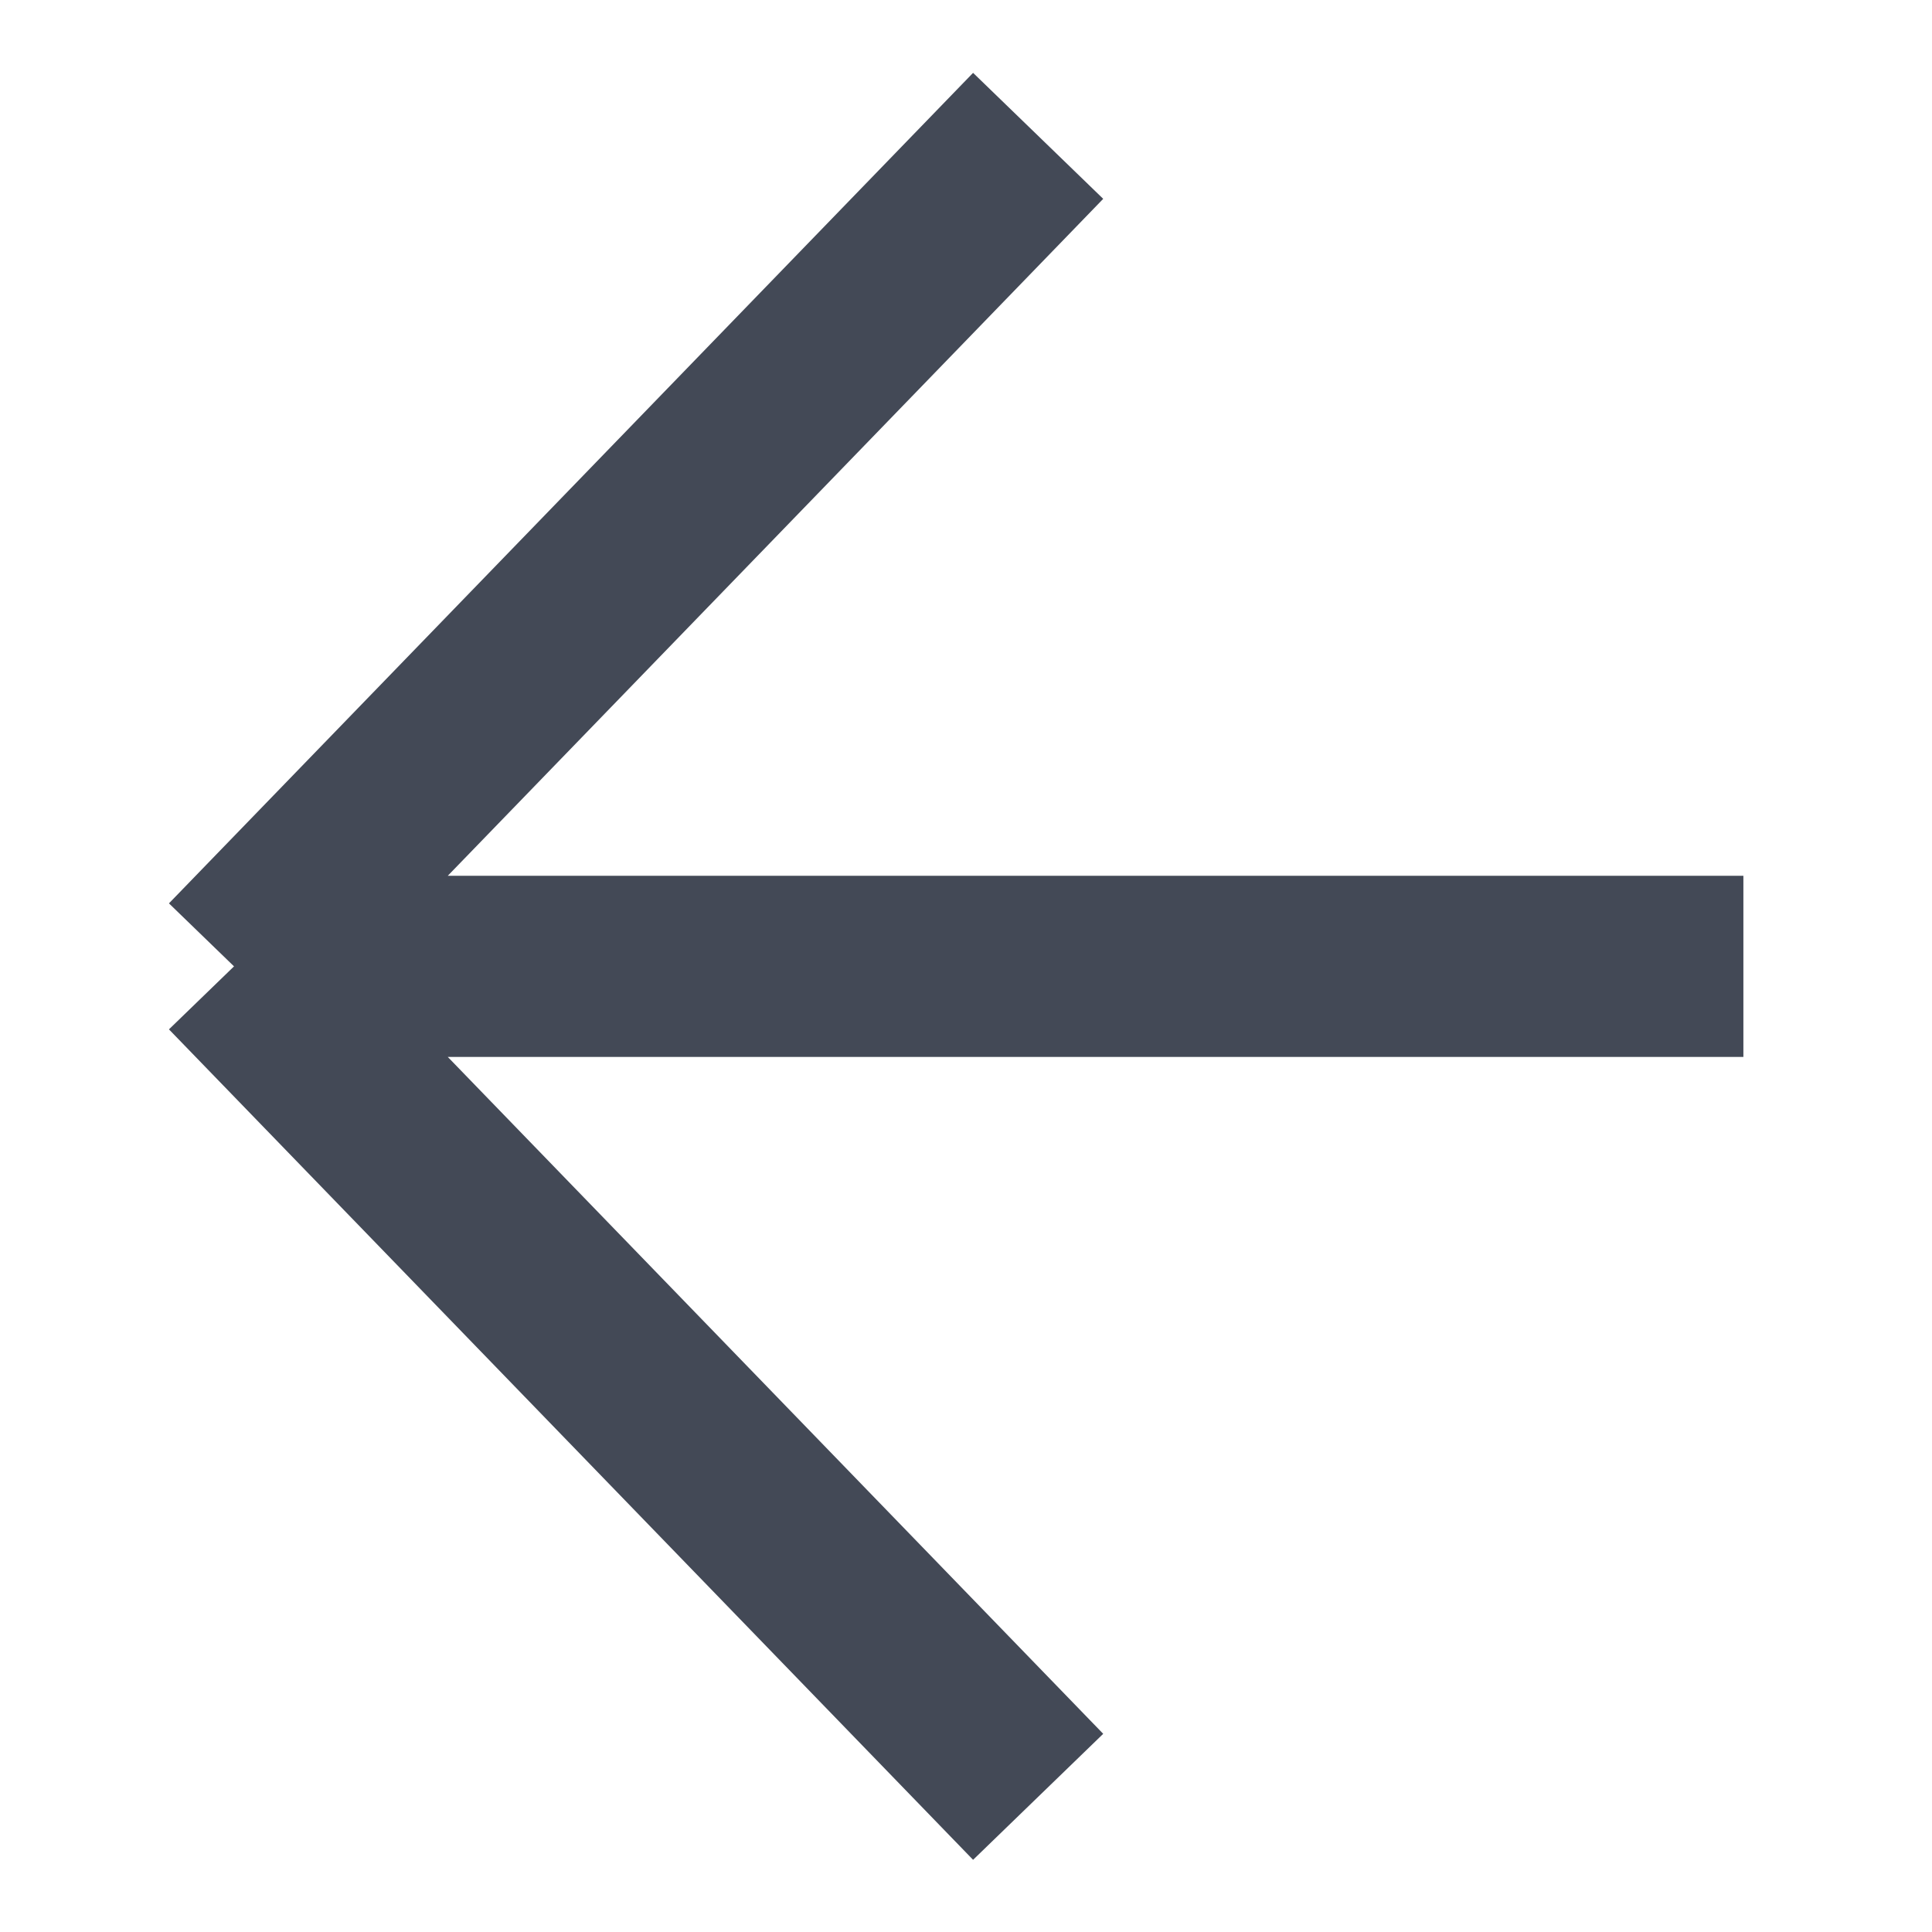
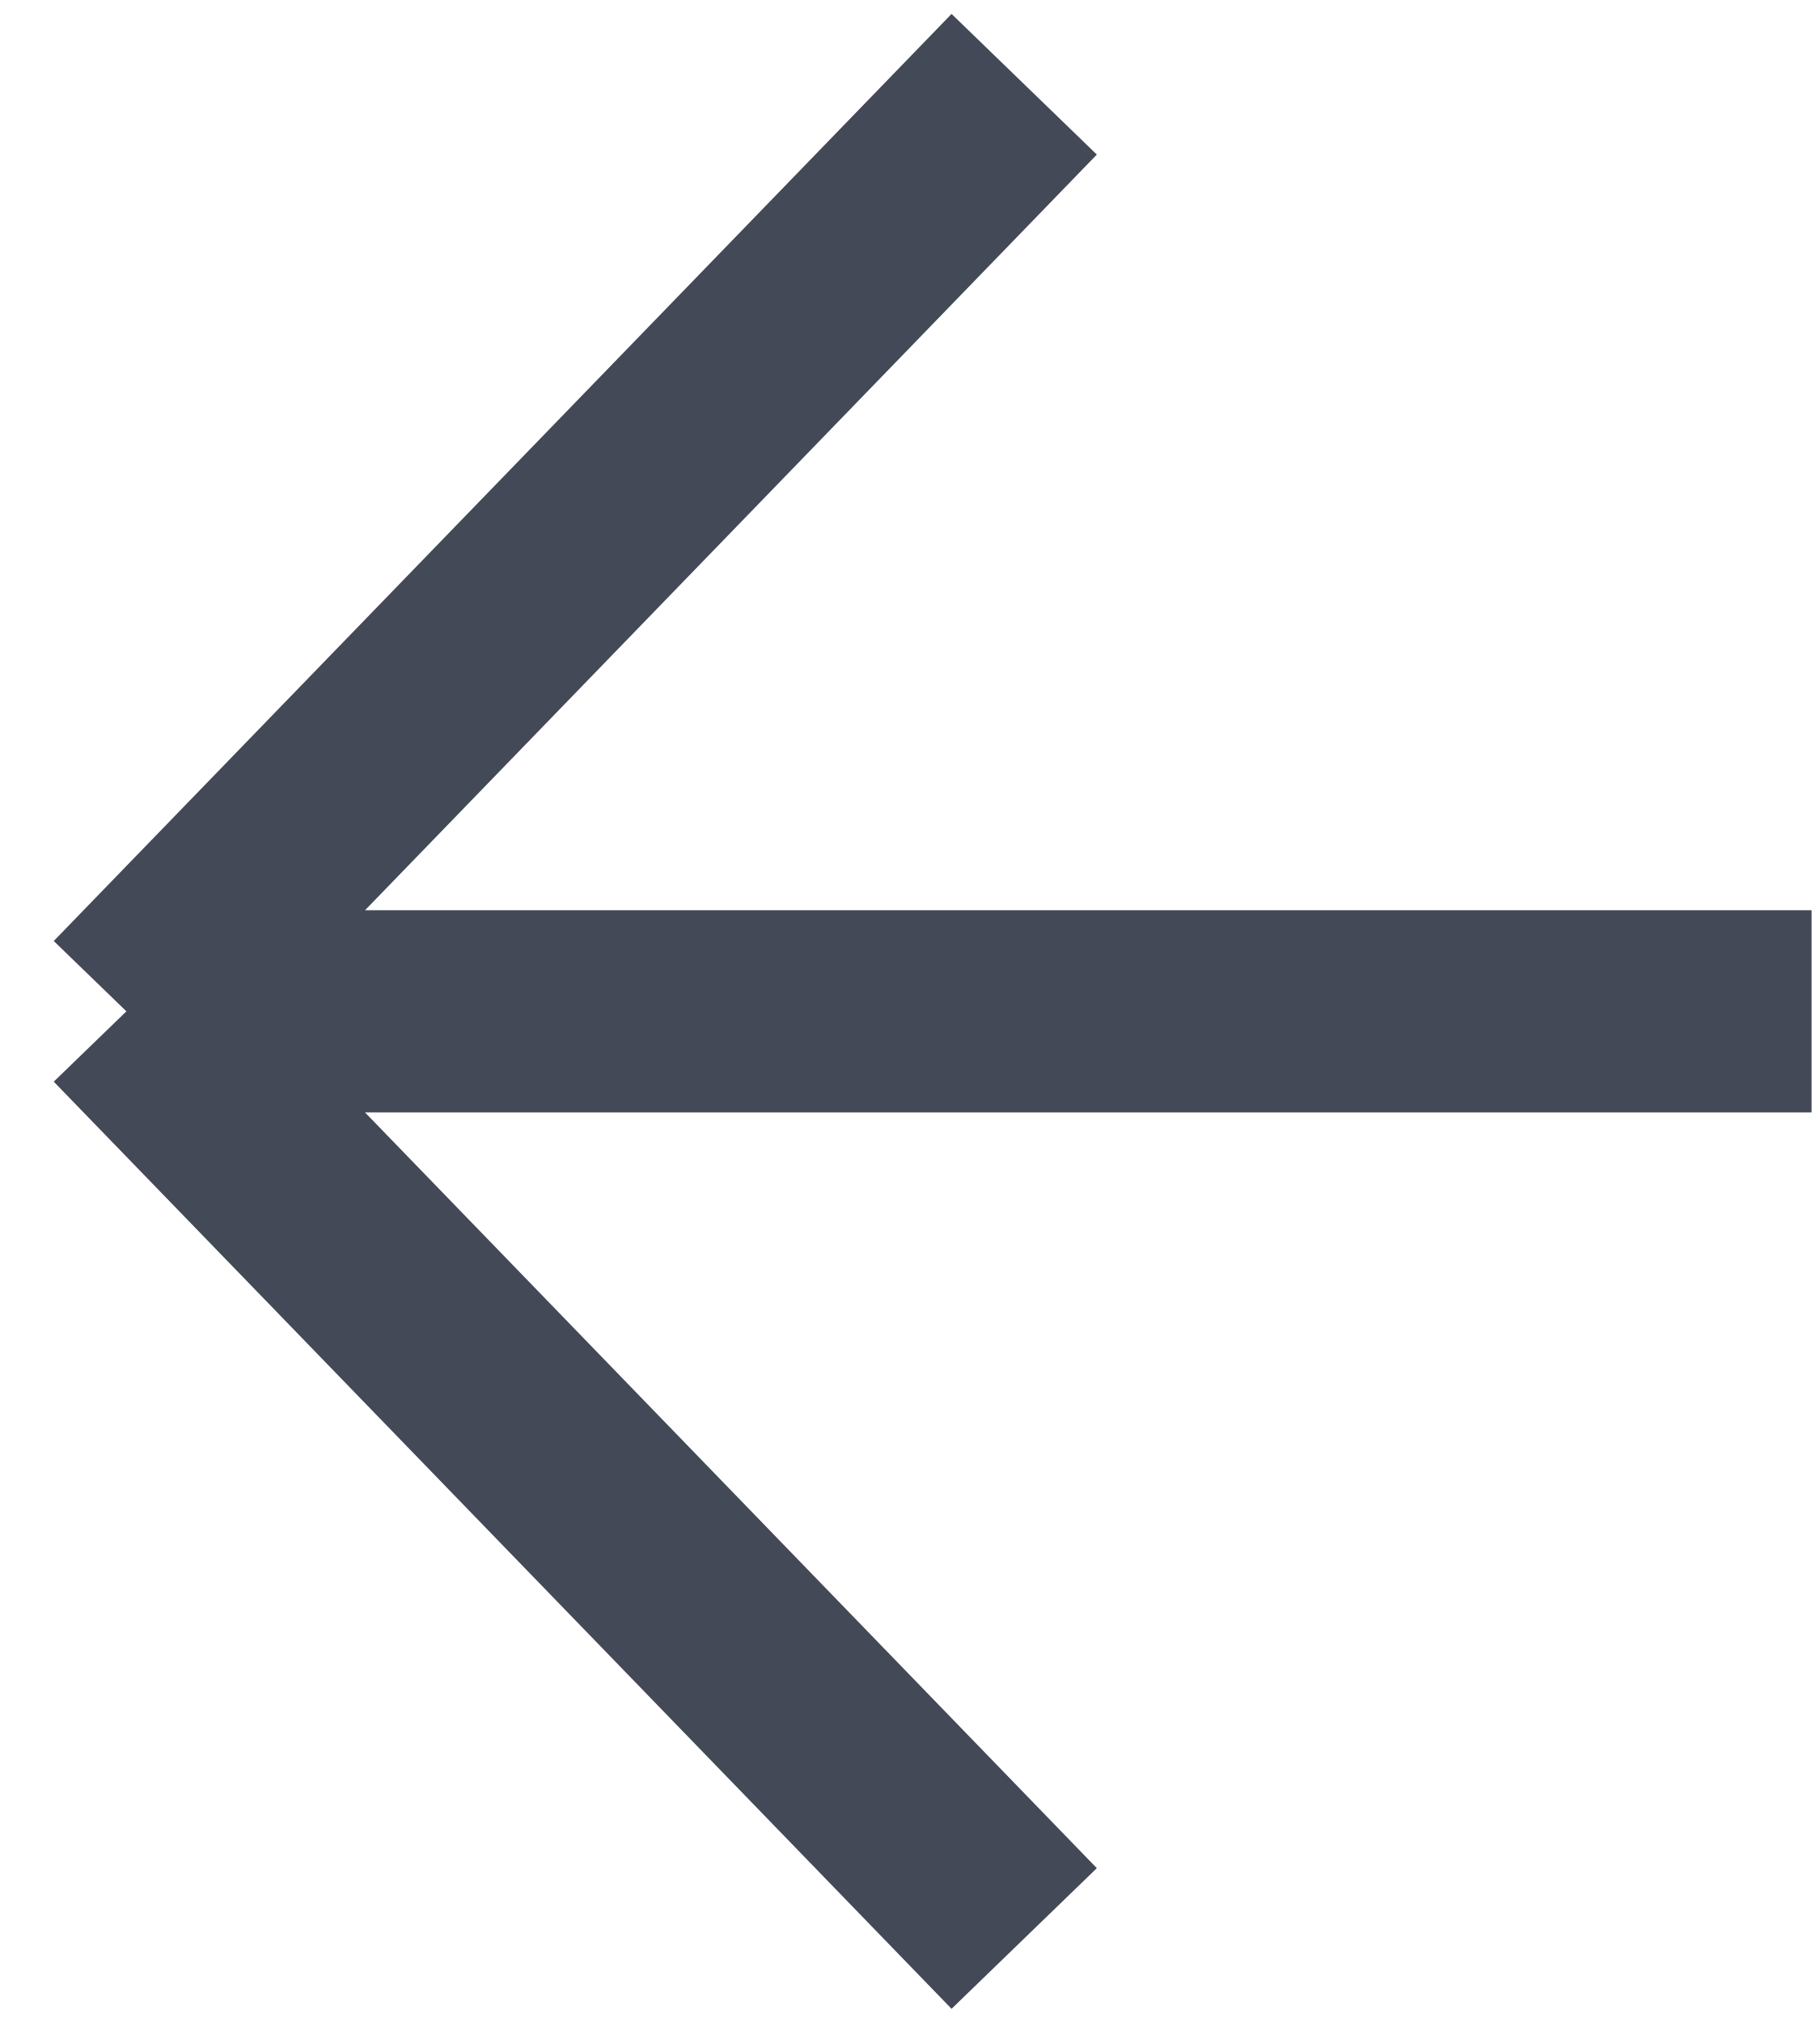
- <svg xmlns="http://www.w3.org/2000/svg" width="32" height="32" viewBox="0 0 32 32" fill="none">
-   <path d="M17.195 2.25L3.876 16.006M17.195 29.761L3.876 16.006M3.876 16.006L28.876 16.006" stroke="#434956" stroke-width="3" stroke-linejoin="round" />
+ <svg xmlns="http://www.w3.org/2000/svg" width="27" height="30" viewBox="0 0 27 30" fill="none">
+   <path d="M15.194 1.25L1.875 15.005M15.194 28.761L1.875 15.005M1.875 15.005L26.875 15.005" stroke="#434956" stroke-width="3" stroke-linejoin="round" />
</svg>
